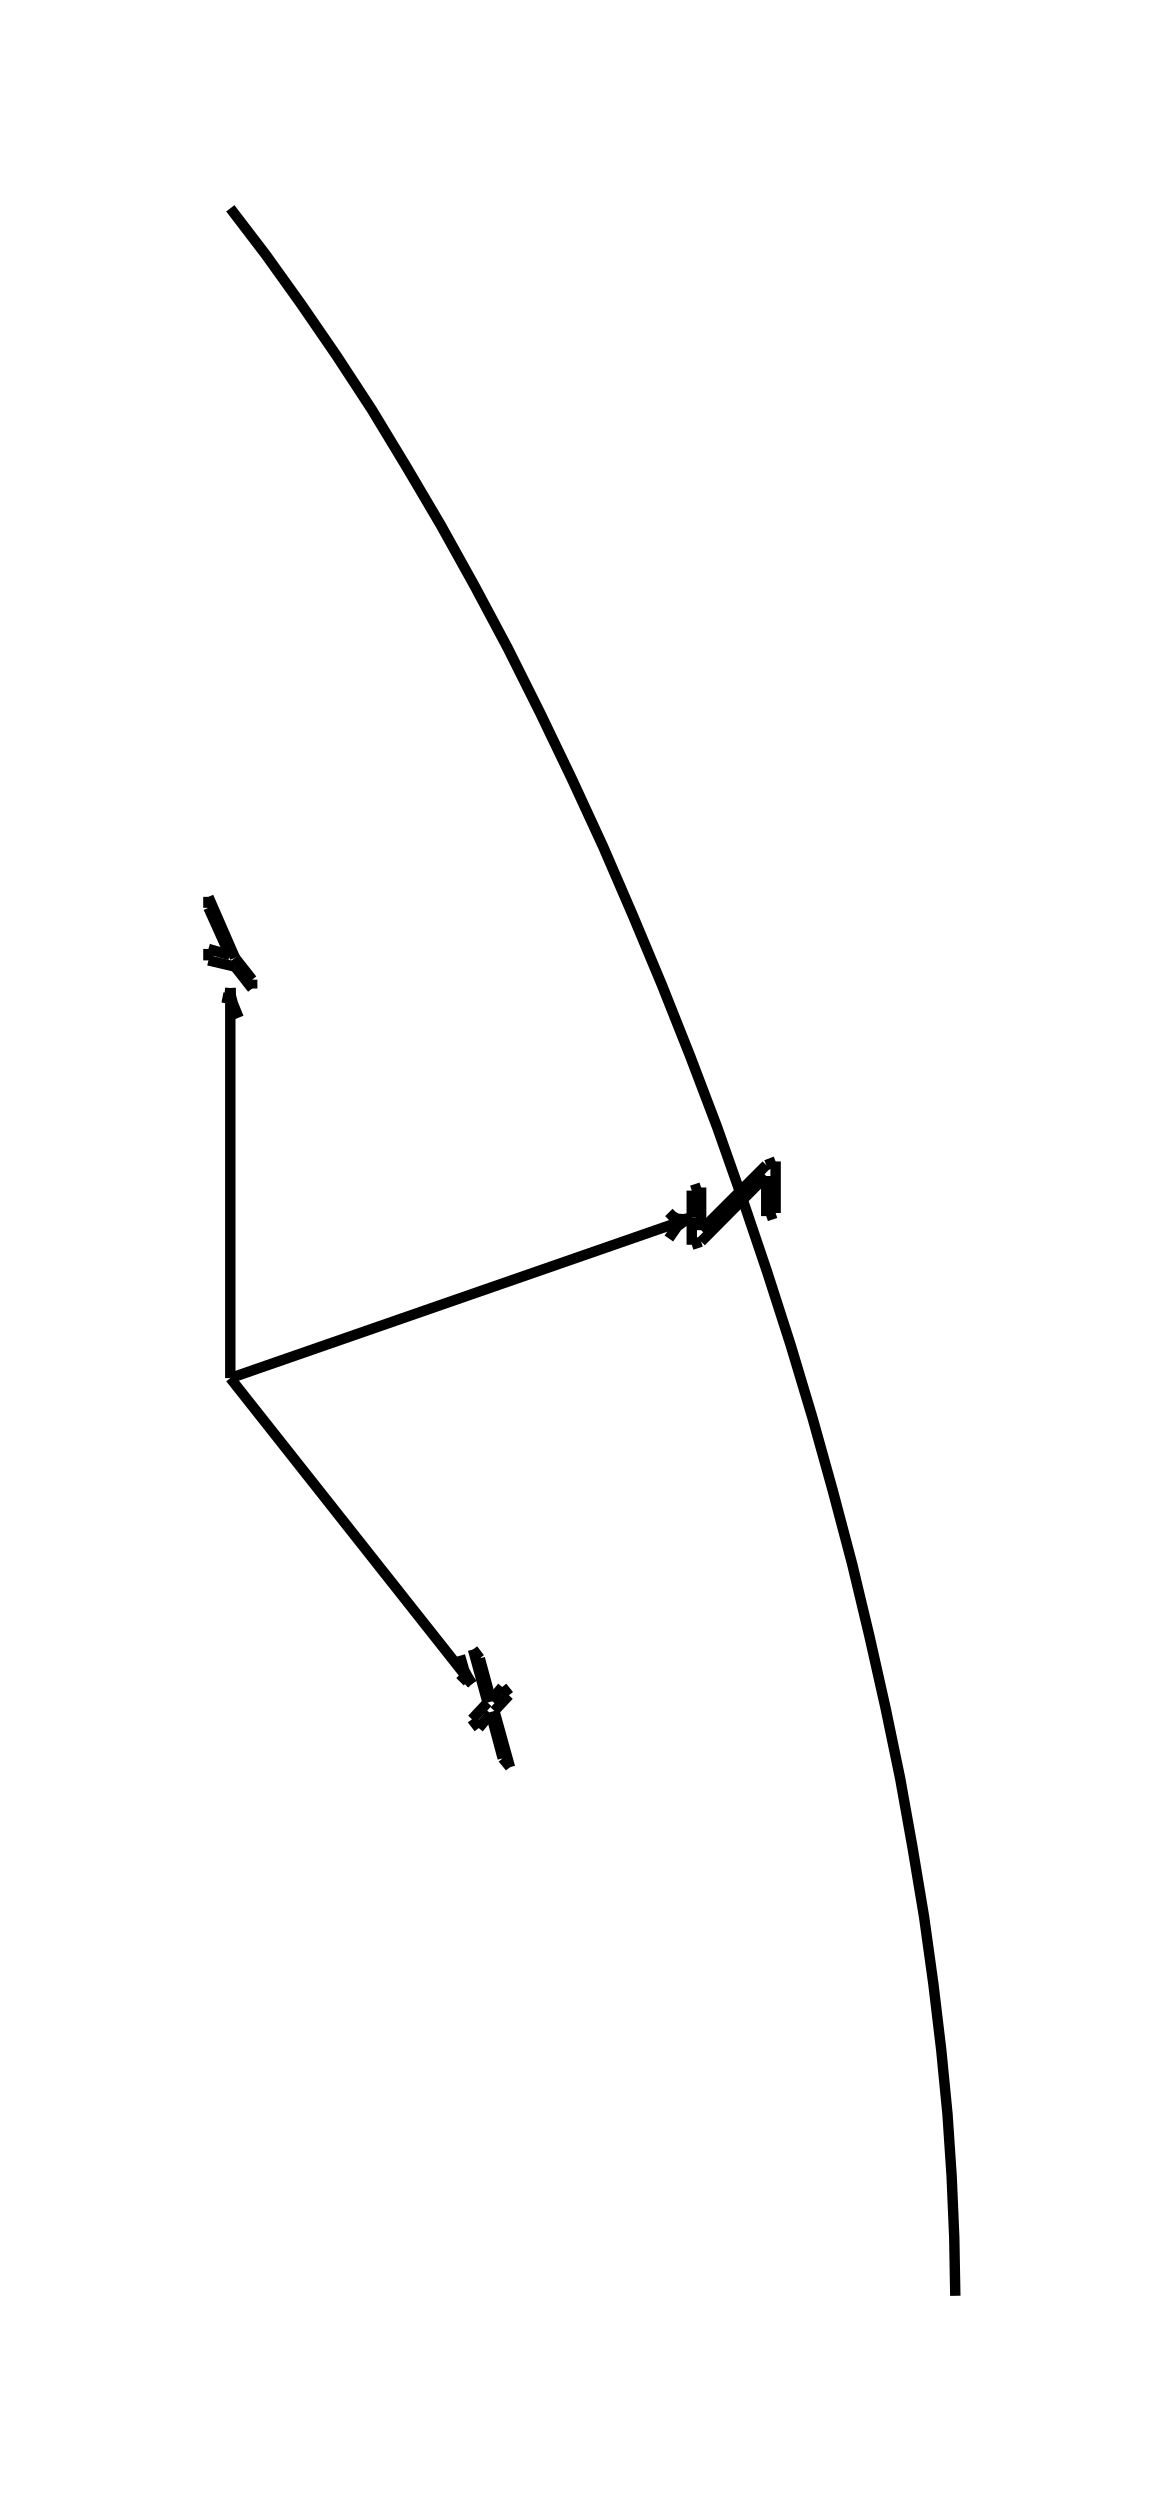
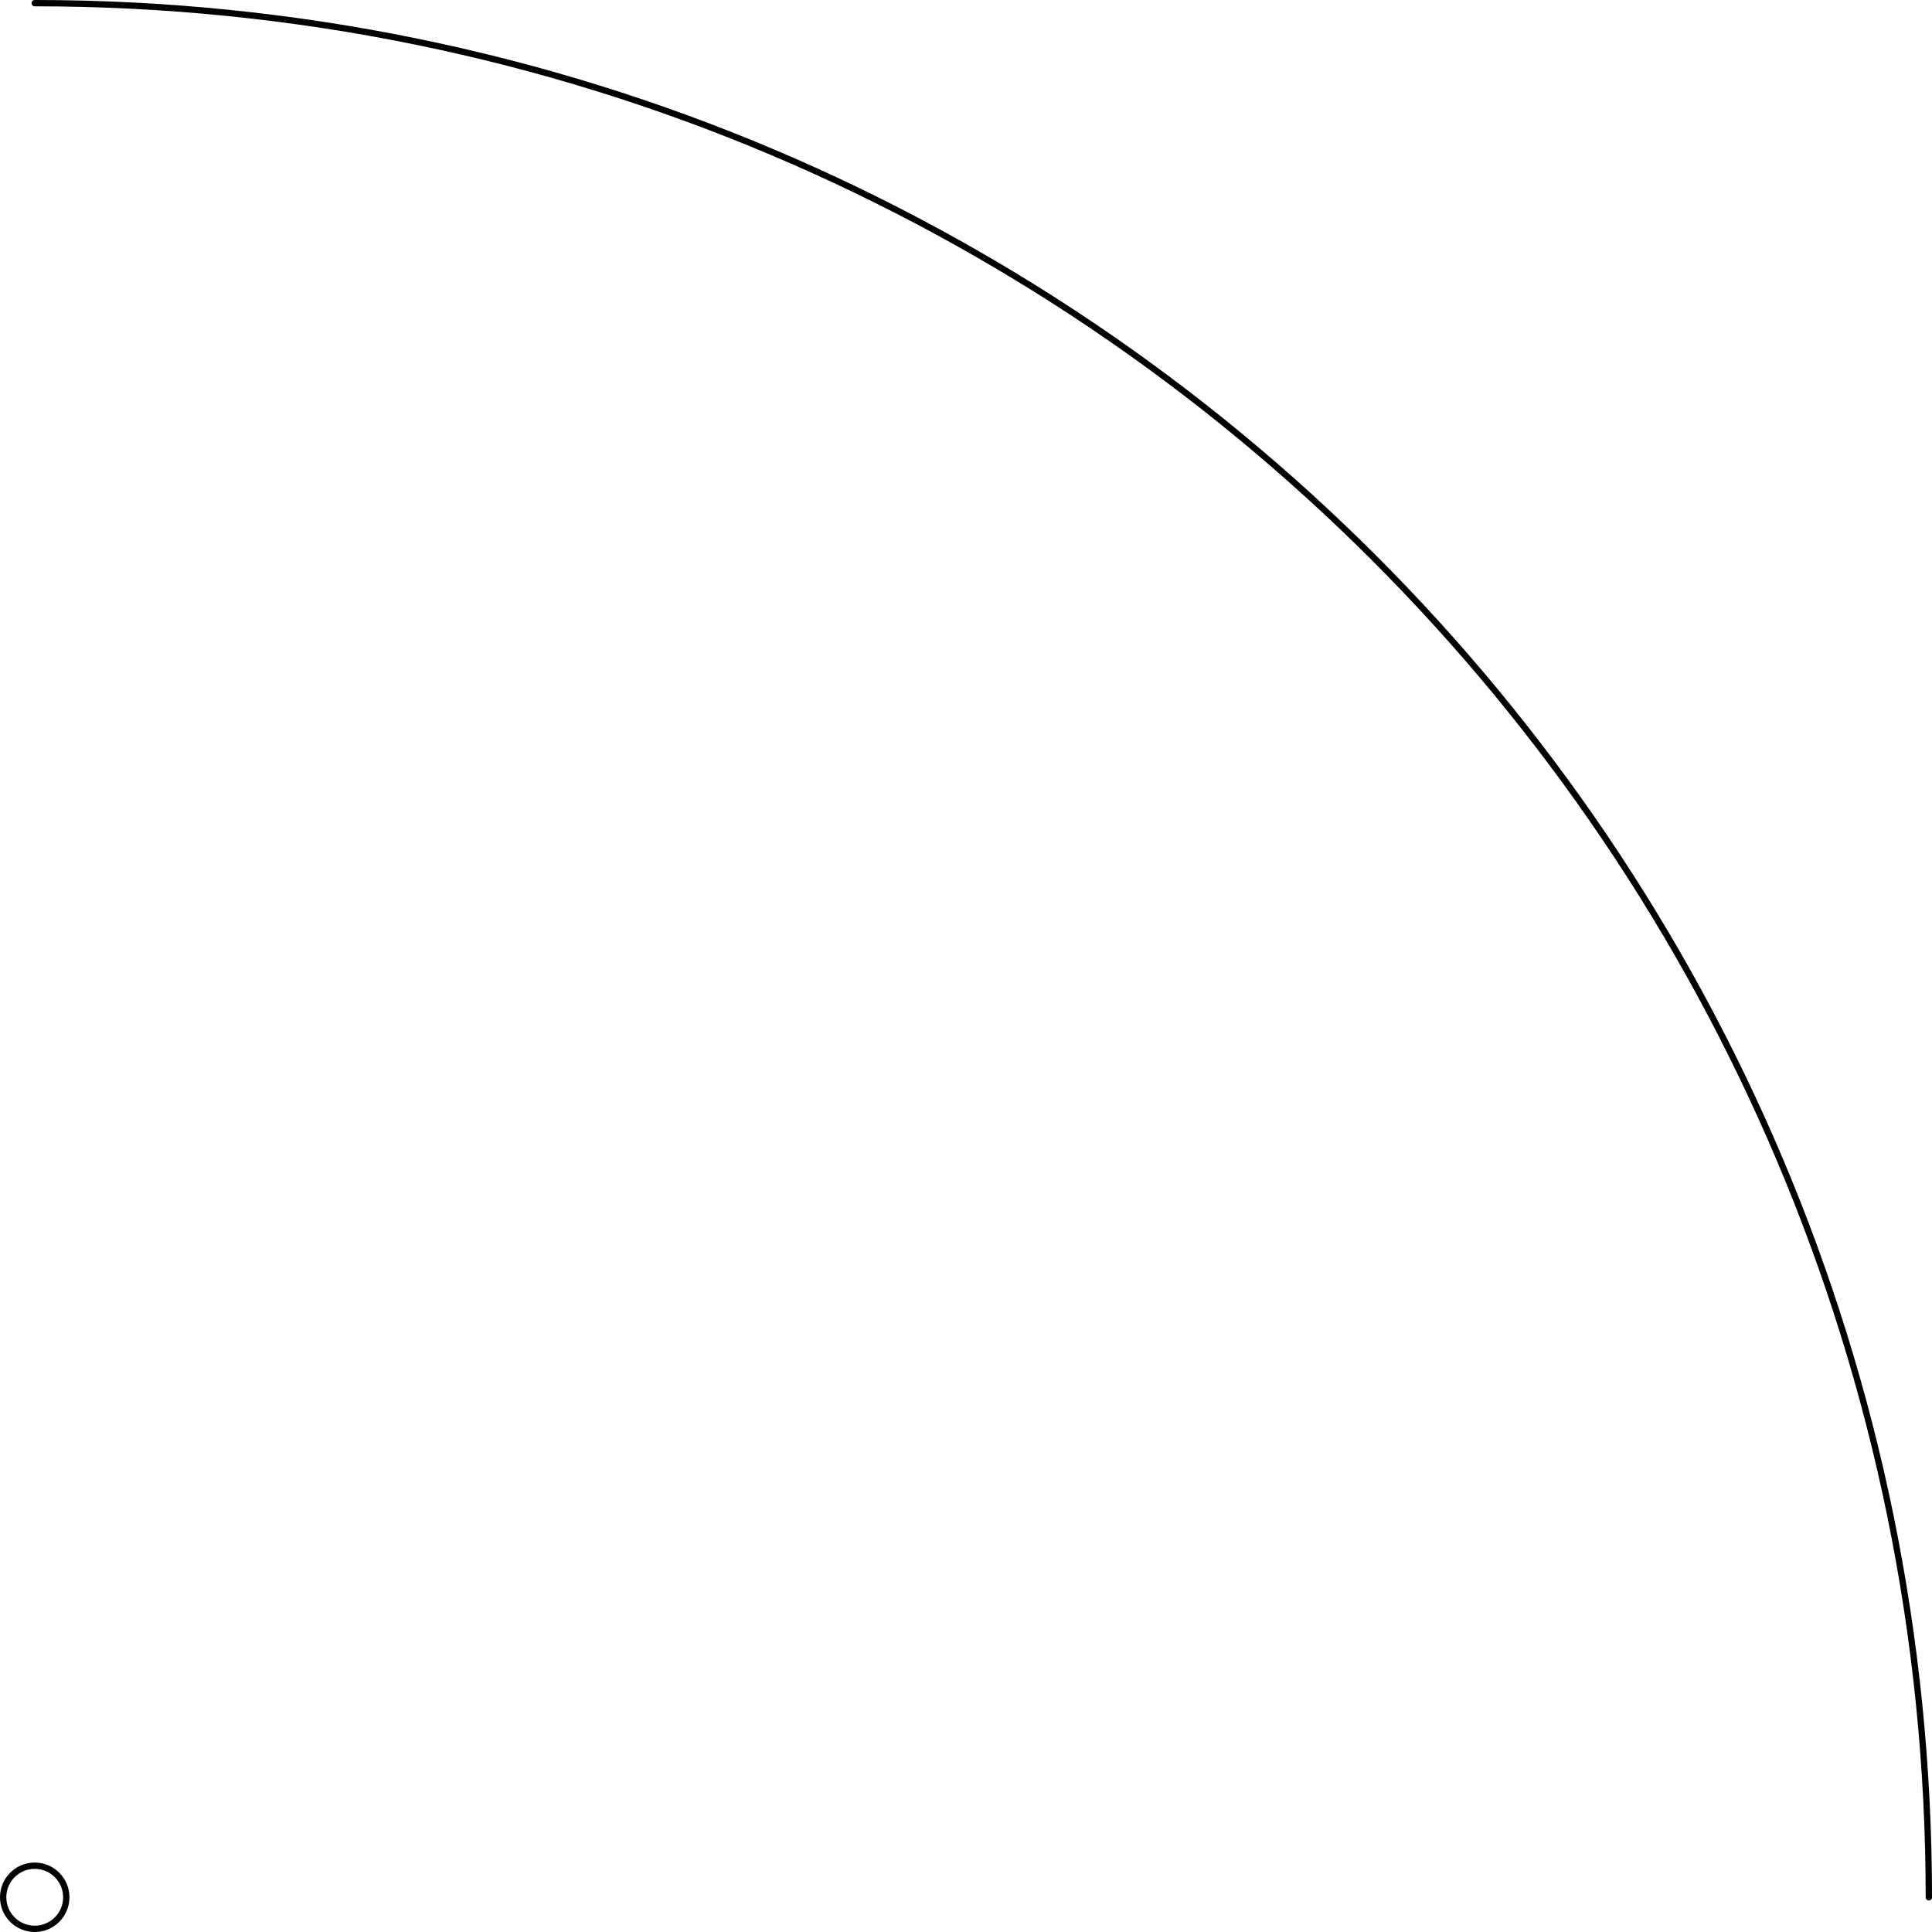
- <svg xmlns="http://www.w3.org/2000/svg" width="111" height="240">
-   <g transform="scale(50, -50)   translate(1.328178,-2.337955)" stroke-width="0.02" fill="none">
-     <g stroke="rgb(160,160,160)" fill="none" stroke-dasharray="0.02,0.02">
-     
-         </g>
-     <g stroke="rgb(0,0,0)" fill="none">
-       <path d="M0.506,-2.07 L0.504,-1.958 L0.499,-1.841 L0.491,-1.721 L0.479,-1.598 L0.464,-1.472 L0.446,-1.342 L0.424,-1.21 L0.4,-1.076 L0.372,-0.941 L0.341,-0.803 L0.308,-0.665 L0.271,-0.525 L0.232,-0.385 L0.19,-0.245 L0.145,-0.105 L0.098,0.034 L0.049,0.173 L-0.003,0.31 L-0.057,0.446 L-0.113,0.58 L-0.17,0.712 L-0.23,0.842 L-0.291,0.969 L-0.353,1.093 L-0.417,1.213 L-0.482,1.33 L-0.548,1.442 L-0.614,1.551 L-0.682,1.655 L-0.75,1.754 L-0.818,1.849 L-0.886,1.938 " />
-       <path d="M-0.886,-0.308 L-0.422,-0.895 " />
-       <path d="M-0.886,-0.308 L-0.886,0.441 " />
-       <path d="M-0.886,-0.308 L0.0,0.0 " />
-       <path d="M-0.422,-0.895 L-0.43,-0.882 L-0.437,-0.869 L-0.445,-0.841 " />
-       <path d="M-0.422,-0.895 L-0.43,-0.887 L-0.437,-0.884 L-0.441,-0.887 L-0.445,-0.891 " />
-       <path d="M-0.886,0.441 L-0.887,0.429 L-0.891,0.424 L-0.896,0.422 L-0.901,0.423 " />
-       <path d="M-0.886,0.441 L-0.885,0.426 L-0.881,0.411 L-0.87,0.384 " />
-       <path d="M0.0,0.0 L-0.016,-0.003 L-0.028,-0.002 L-0.037,0.003 L-0.044,0.01 " />
-       <path d="M0.0,0.0 L-0.016,-0.008 L-0.028,-0.017 L-0.044,-0.04 " />
-       <path d="M-0.351,-0.917 L-0.379,-0.947 " />
-       <path d="M-0.379,-0.947 L-0.349,-1.055 " />
-       <path d="M-0.349,-1.055 L-0.363,-1.038 " />
-       <path d="M-0.363,-1.038 L-0.386,-0.952 " />
-       <path d="M-0.386,-0.952 L-0.409,-0.98 " />
-       <path d="M-0.409,-0.98 L-0.422,-0.963 " />
-       <path d="M-0.422,-0.963 L-0.392,-0.931 " />
-       <path d="M-0.392,-0.931 L-0.42,-0.829 " />
-       <path d="M-0.42,-0.829 L-0.407,-0.846 " />
-       <path d="M-0.407,-0.846 L-0.385,-0.927 " />
-       <path d="M-0.385,-0.927 L-0.364,-0.901 " />
-       <path d="M-0.364,-0.901 L-0.351,-0.917 " />
-       <path d="M-0.928,0.616 L-0.877,0.499 " />
-       <path d="M-0.877,0.499 L-0.844,0.457 " />
-       <path d="M-0.844,0.457 L-0.844,0.44 " />
-       <path d="M-0.844,0.44 L-0.877,0.482 " />
-       <path d="M-0.877,0.482 L-0.928,0.494 " />
-       <path d="M-0.928,0.494 L-0.928,0.516 " />
-       <path d="M-0.928,0.516 L-0.887,0.504 " />
-       <path d="M-0.887,0.504 L-0.928,0.595 " />
-       <path d="M-0.928,0.595 L-0.928,0.616 " />
-       <path d="M0.161,0.009 L0.161,0.108 " />
-       <path d="M0.161,0.108 L0.143,0.101 " />
-       <path d="M0.143,0.101 L0.018,-0.024 " />
-       <path d="M0.018,-0.024 L0.018,0.058 " />
-       <path d="M0.018,0.058 L-5.898059818321144e-17,0.052 " />
-       <path d="M0.0,0.052 L3.250684706338846e-18,6.938893903907228e-18 " />
-       <path d="M3.250684706338846e-18,6.938893903907228e-18 L6.501369412677692e-18,-0.052 " />
-       <path d="M0.0,-0.052 L0.018,-0.046 " />
-       <path d="M0.018,-0.046 L0.143,0.08 " />
-       <path d="M0.143,0.08 L0.143,0.003 " />
-       <path d="M0.143,0.003 L0.161,0.009 " />
+ <svg xmlns="http://www.w3.org/2000/svg" width="153.0mm" height="153.0mm" viewBox="-0.055 -3.005 3.06 3.06" version="1.1">
+   <g transform="scale(1,-1)" stroke-linecap="round">
+     <g fill="none" stroke="rgb(0,0,0)" stroke-width="0.01">
+       <path d="M 3.0,0.0 A 3.0,3.0 0.0 0,1 0.0,3.0" />
+       <circle cx="0.0" cy="0.0" r="0.05" />
    </g>
  </g>
</svg>
